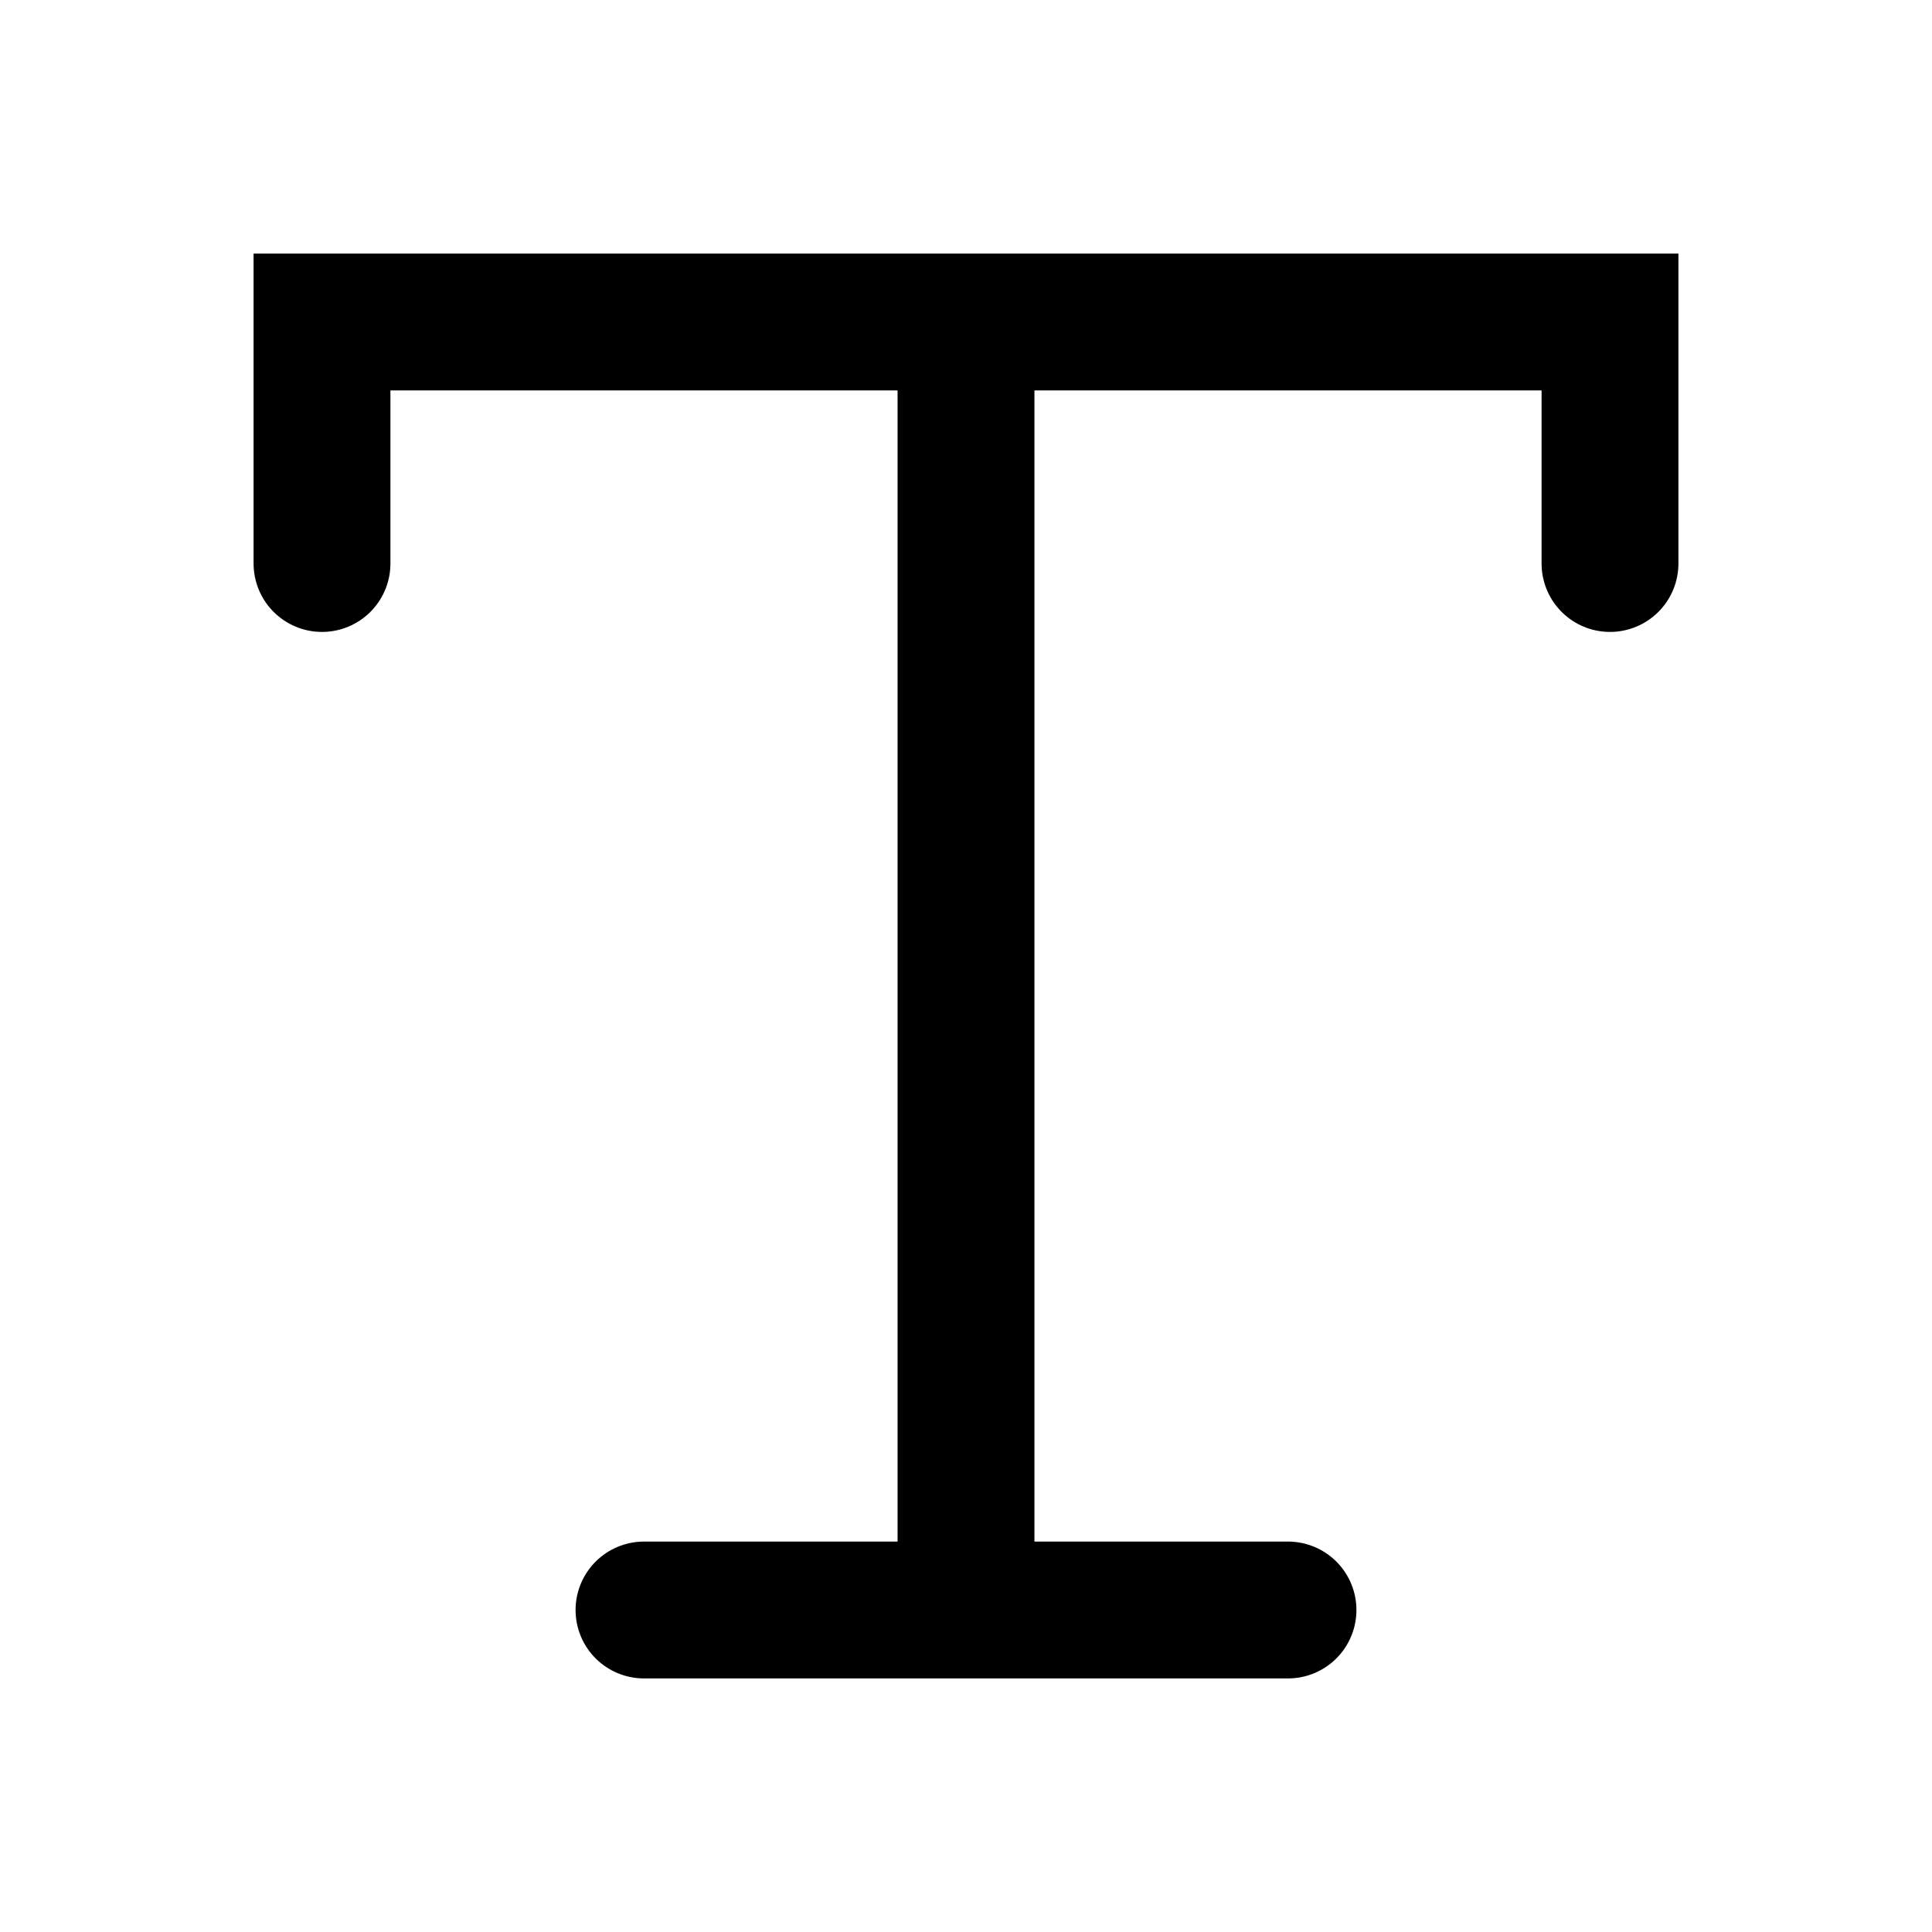
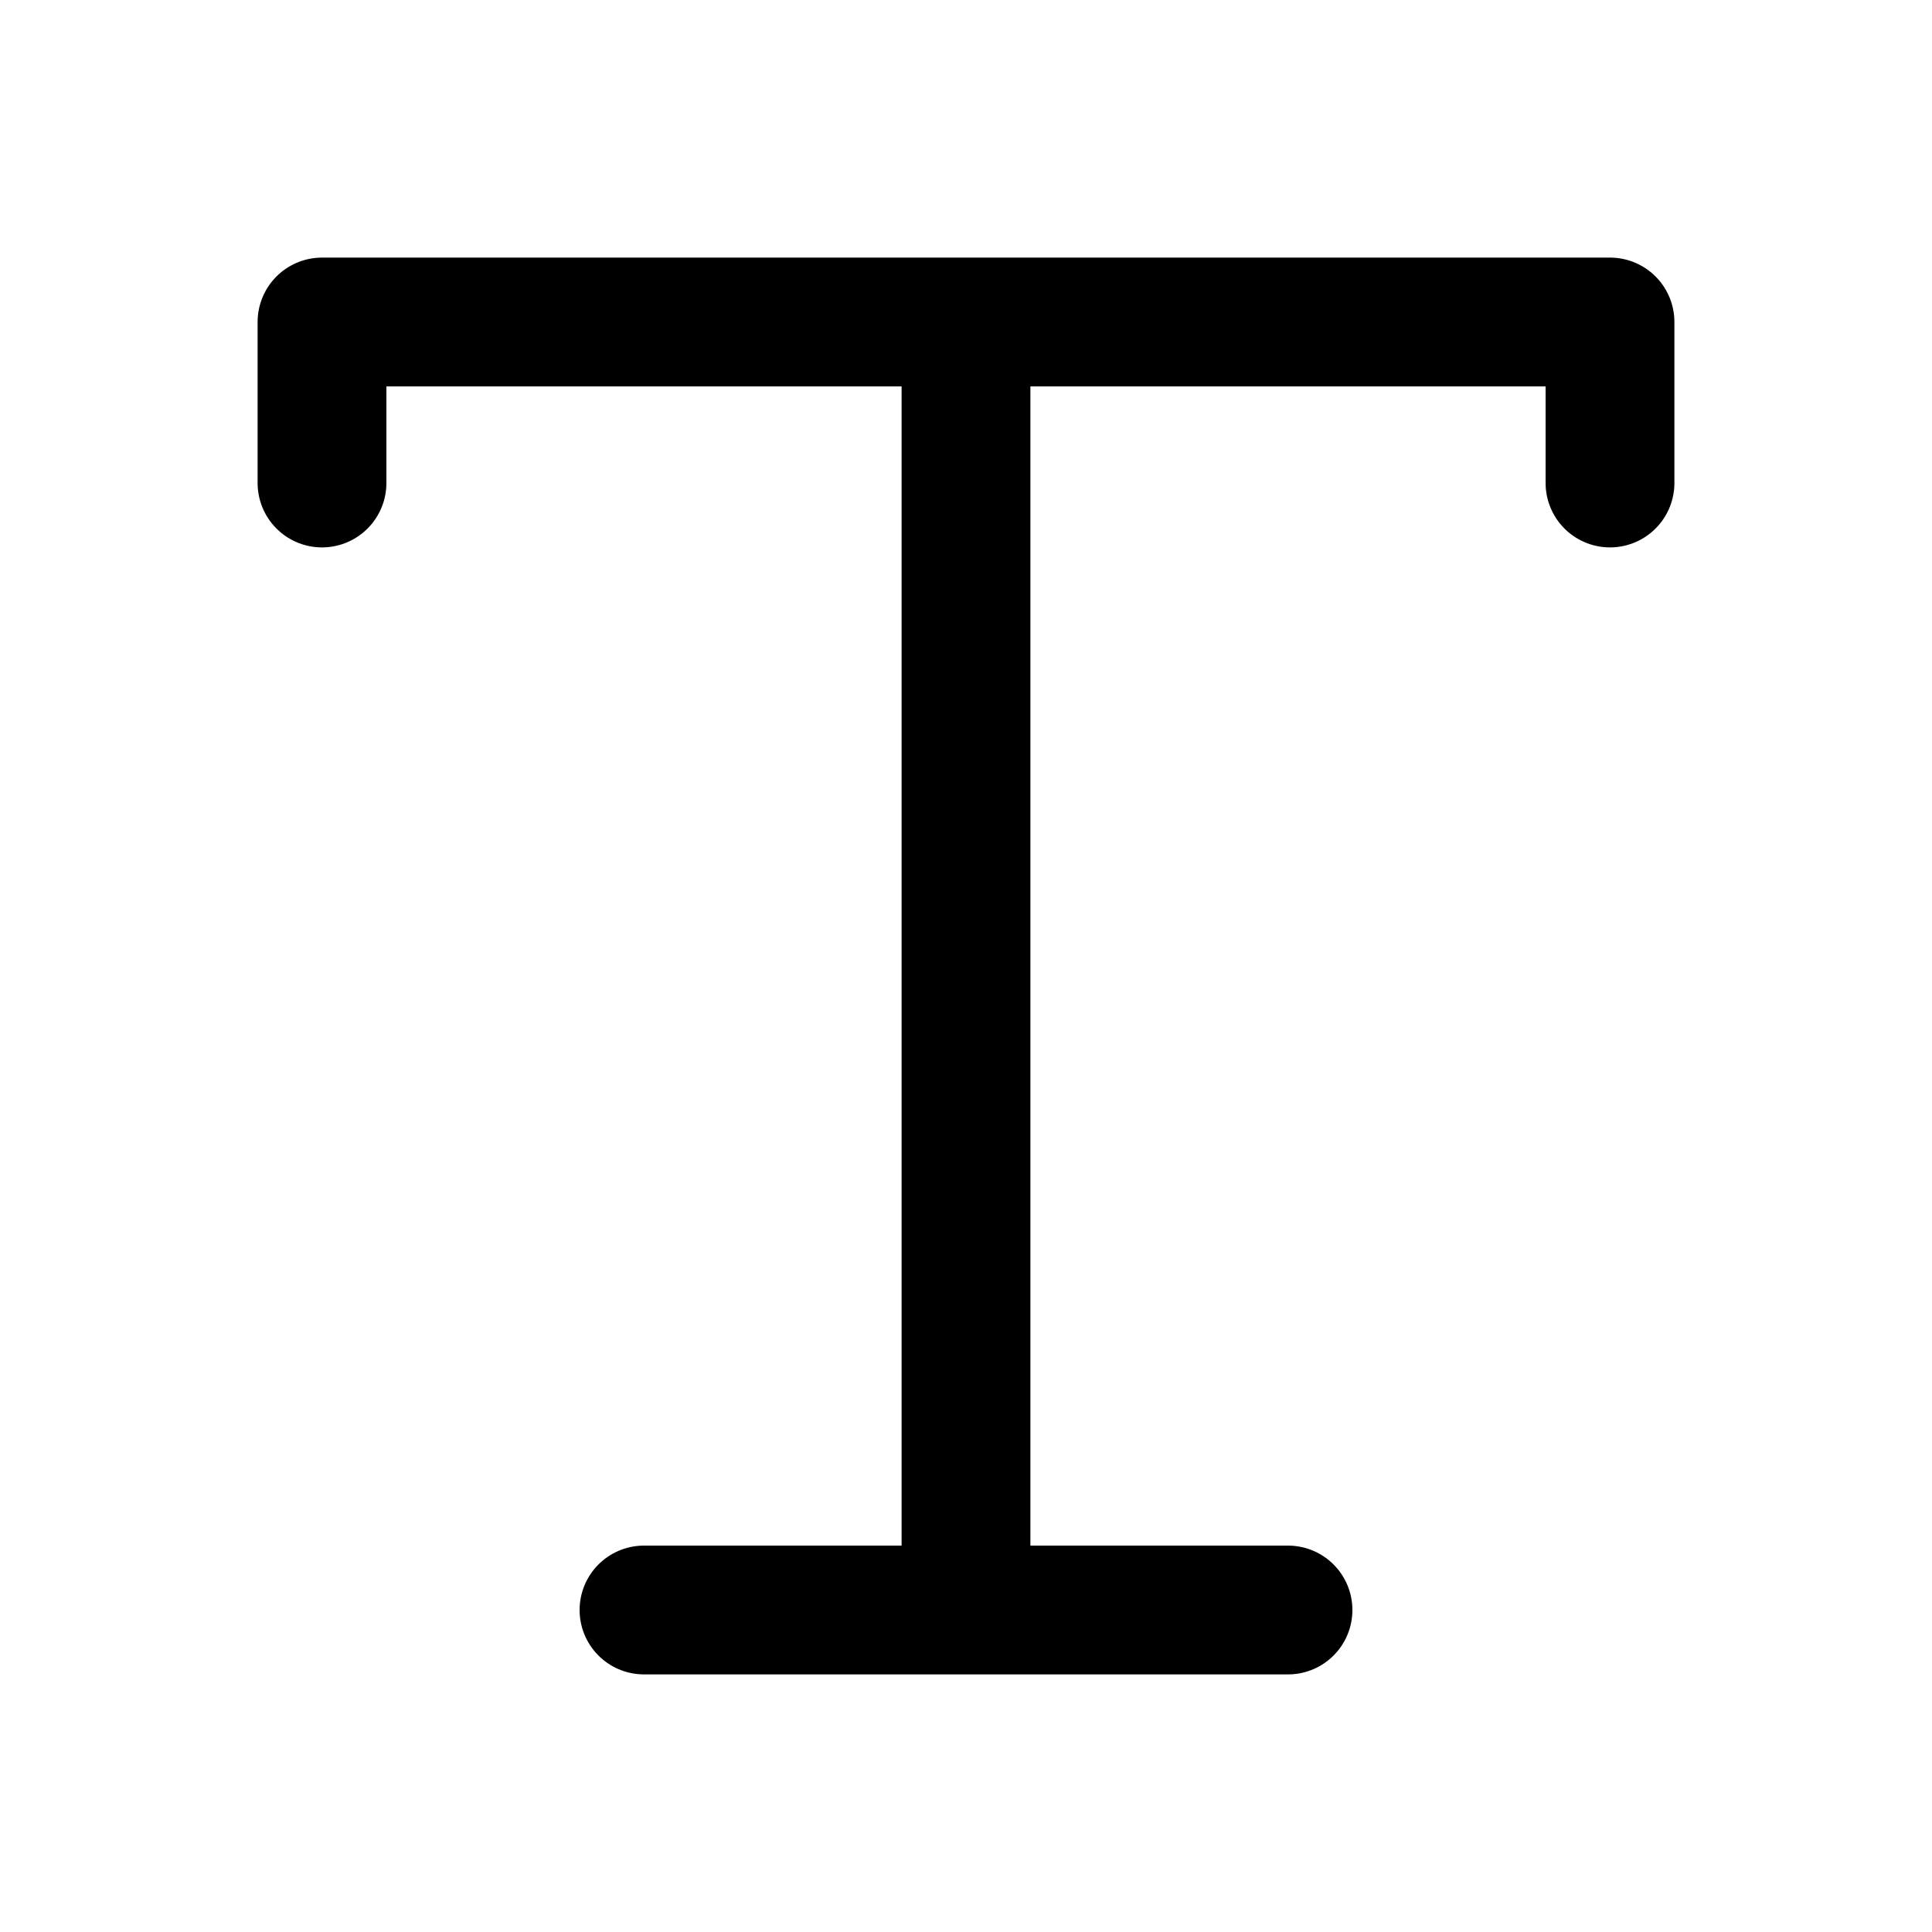
<svg xmlns="http://www.w3.org/2000/svg" width="24" height="24" viewBox="0 0 24 24">
-   <path d="M4 7V4h16v3 M12 4v16 M8 20h8" fill="none" stroke="#000000" stroke-width="1.7" stroke-linecap="round" />
+   <path d="M4 6V4h16v2M12 4v16M8 20h8" fill="none" stroke="#000000" stroke-width="1.6" stroke-linecap="round" stroke-linejoin="round" />
</svg>
